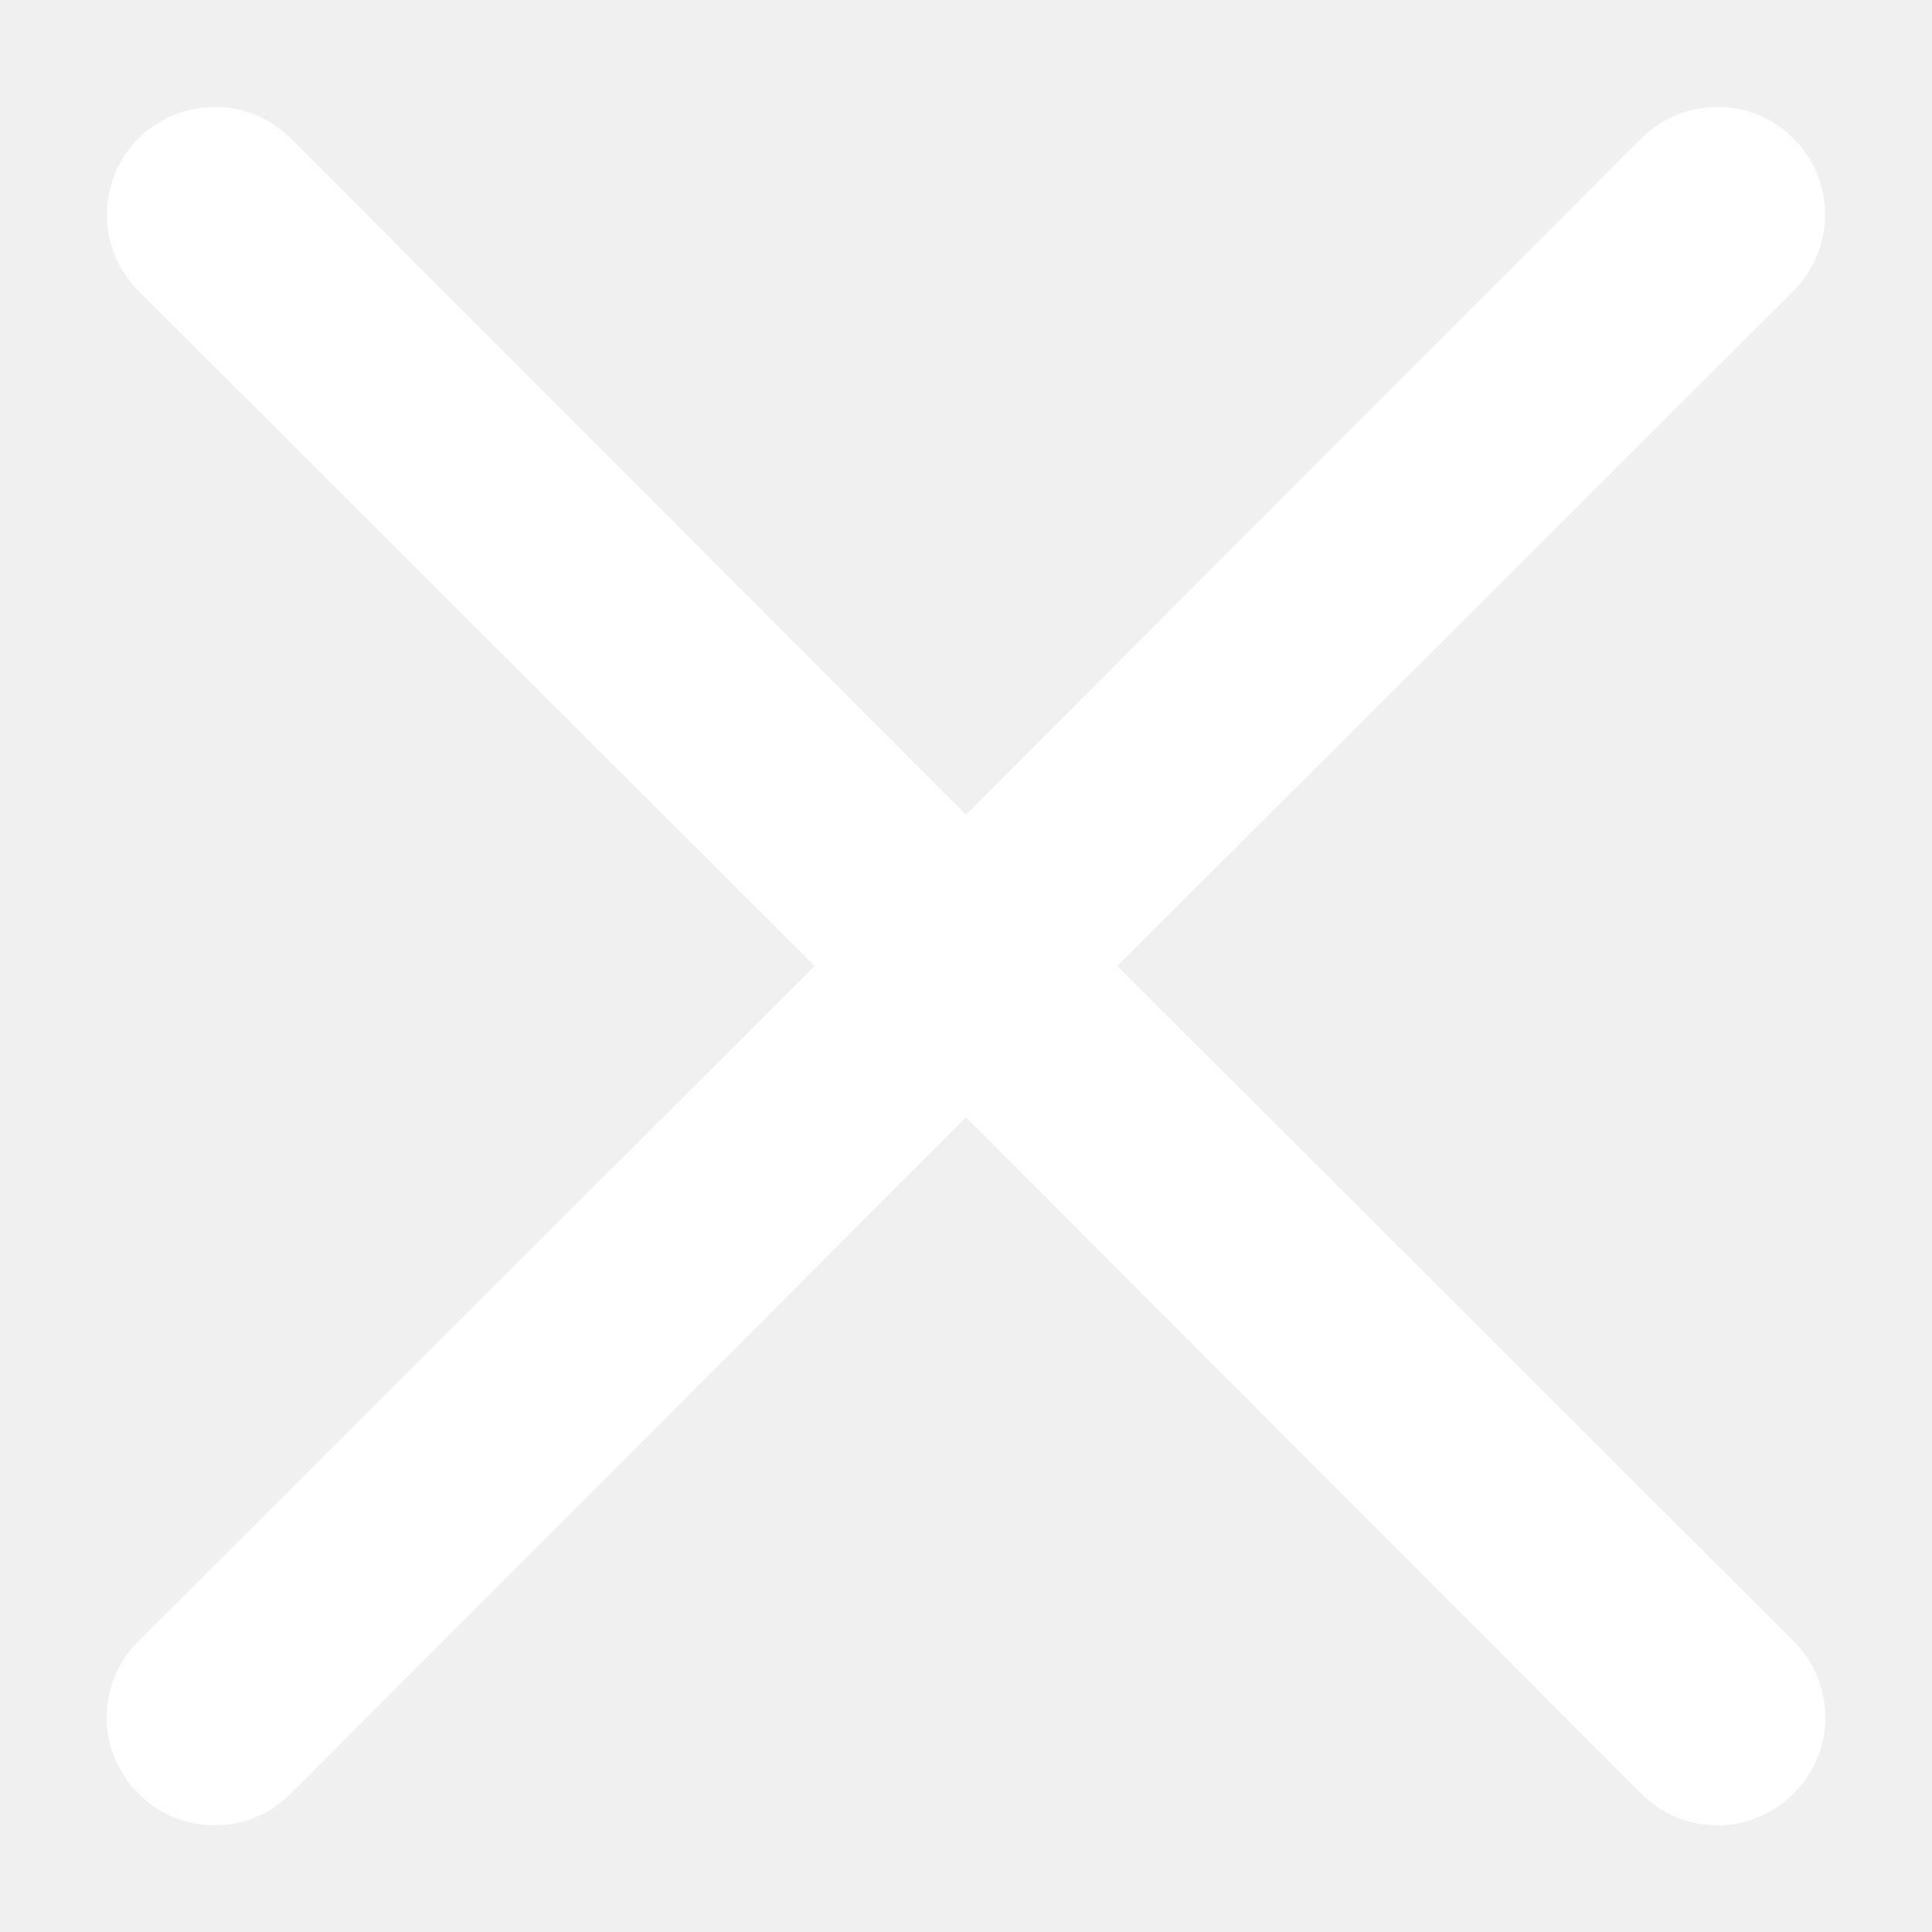
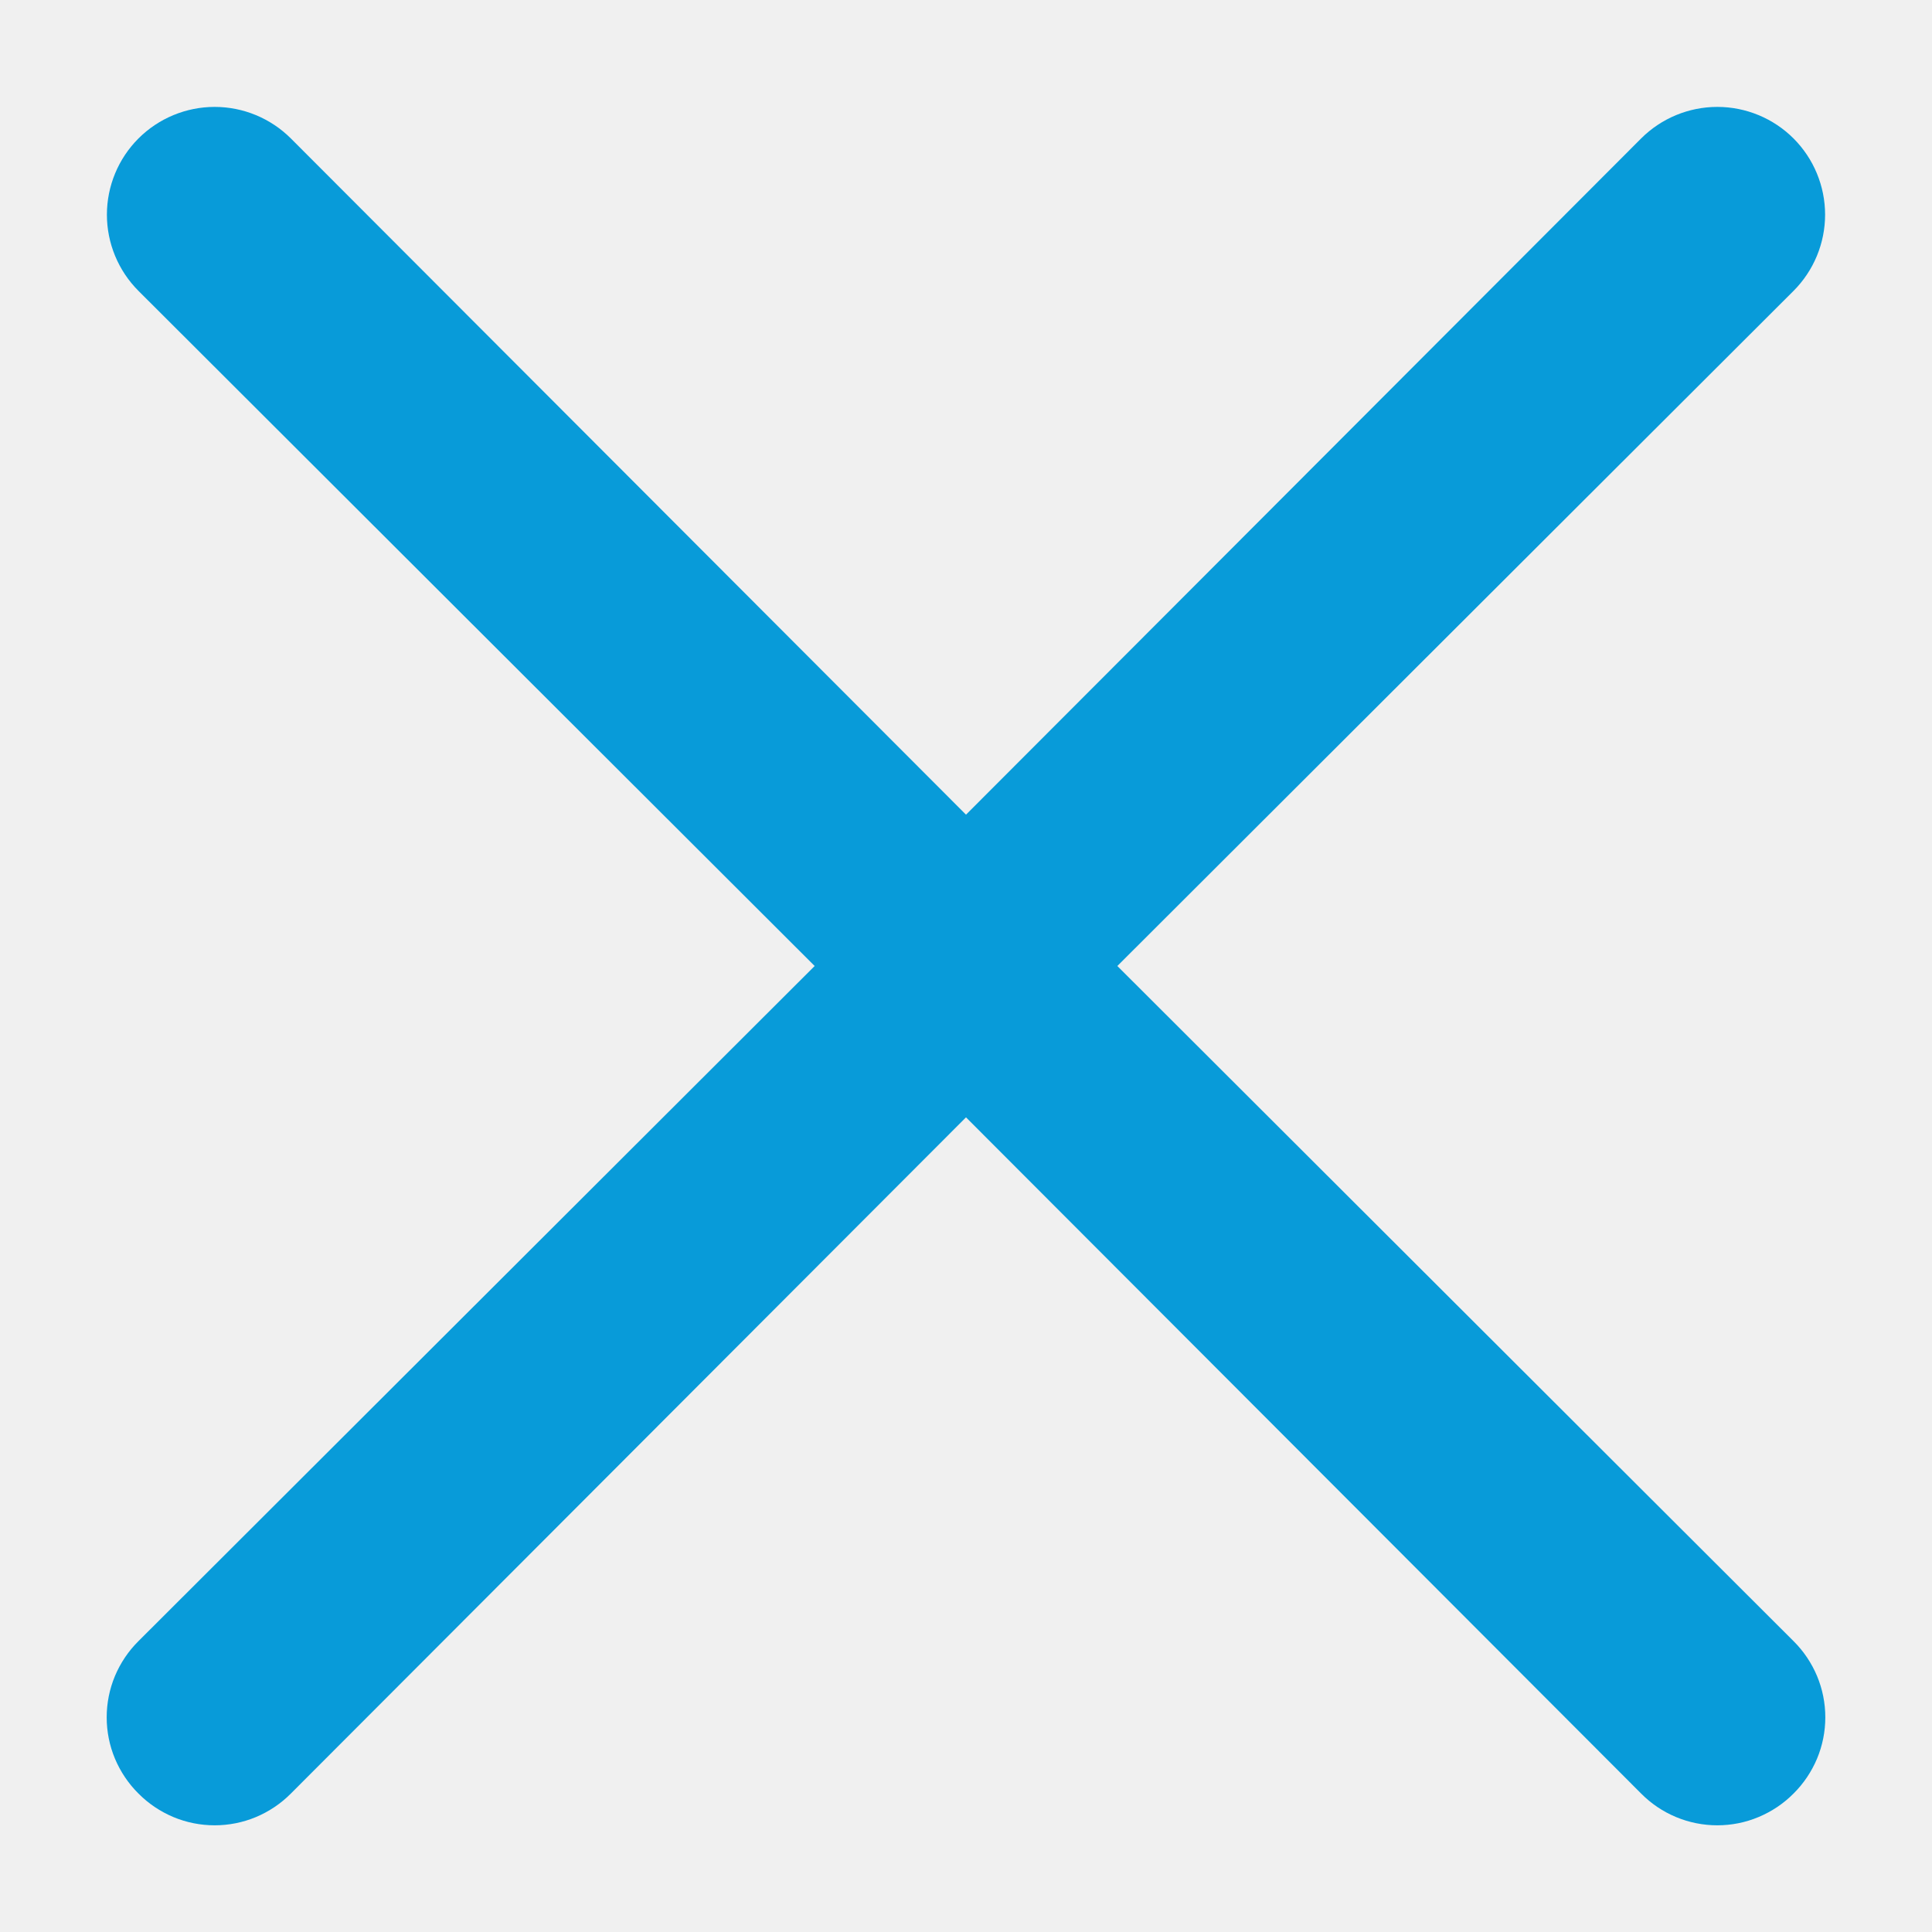
<svg xmlns="http://www.w3.org/2000/svg" width="18" height="18" viewBox="0 0 18 18" fill="#FFF">
-   <path d="M10.41 9L16.71 2.71C16.898 2.522 17.004 2.266 17.004 2C17.004 1.734 16.898 1.478 16.71 1.29C16.522 1.102 16.266 0.996 16 0.996C15.734 0.996 15.478 1.102 15.29 1.29L9 7.59L2.71 1.29C2.522 1.102 2.266 0.996 2 0.996C1.734 0.996 1.478 1.102 1.29 1.29C1.102 1.478 0.996 1.734 0.996 2C0.996 2.266 1.102 2.522 1.29 2.71L7.59 9L1.29 15.29C1.196 15.383 1.122 15.494 1.071 15.615C1.02 15.737 0.994 15.868 0.994 16C0.994 16.132 1.02 16.263 1.071 16.385C1.122 16.506 1.196 16.617 1.29 16.71C1.383 16.804 1.494 16.878 1.615 16.929C1.737 16.98 1.868 17.006 2 17.006C2.132 17.006 2.263 16.98 2.385 16.929C2.506 16.878 2.617 16.804 2.71 16.71L9 10.41L15.29 16.71C15.383 16.804 15.493 16.878 15.615 16.929C15.737 16.98 15.868 17.006 16 17.006C16.132 17.006 16.263 16.98 16.384 16.929C16.506 16.878 16.617 16.804 16.71 16.71C16.804 16.617 16.878 16.506 16.929 16.385C16.98 16.263 17.006 16.132 17.006 16C17.006 15.868 16.98 15.737 16.929 15.615C16.878 15.494 16.804 15.383 16.71 15.29L10.41 9Z" fill="#FFFFFF" />
+   <path d="M10.41 9L16.71 2.71C16.898 2.522 17.004 2.266 17.004 2C17.004 1.734 16.898 1.478 16.71 1.29C16.522 1.102 16.266 0.996 16 0.996C15.734 0.996 15.478 1.102 15.29 1.29L9 7.59L2.71 1.29C2.522 1.102 2.266 0.996 2 0.996C1.734 0.996 1.478 1.102 1.29 1.29C1.102 1.478 0.996 1.734 0.996 2C0.996 2.266 1.102 2.522 1.29 2.71L7.59 9L1.29 15.29C1.196 15.383 1.122 15.494 1.071 15.615C1.02 15.737 0.994 15.868 0.994 16C0.994 16.132 1.02 16.263 1.071 16.385C1.122 16.506 1.196 16.617 1.29 16.71C1.383 16.804 1.494 16.878 1.615 16.929C1.737 16.98 1.868 17.006 2 17.006C2.132 17.006 2.263 16.98 2.385 16.929C2.506 16.878 2.617 16.804 2.71 16.71L9 10.41L15.29 16.71C15.383 16.804 15.493 16.878 15.615 16.929C15.737 16.98 15.868 17.006 16 17.006C16.132 17.006 16.263 16.98 16.384 16.929C16.506 16.878 16.617 16.804 16.71 16.71C16.804 16.617 16.878 16.506 16.929 16.385C16.98 16.263 17.006 16.132 17.006 16C17.006 15.868 16.98 15.737 16.929 15.615C16.878 15.494 16.804 15.383 16.71 15.29L10.41 9Z" fill="#089BD9" />
</svg>
